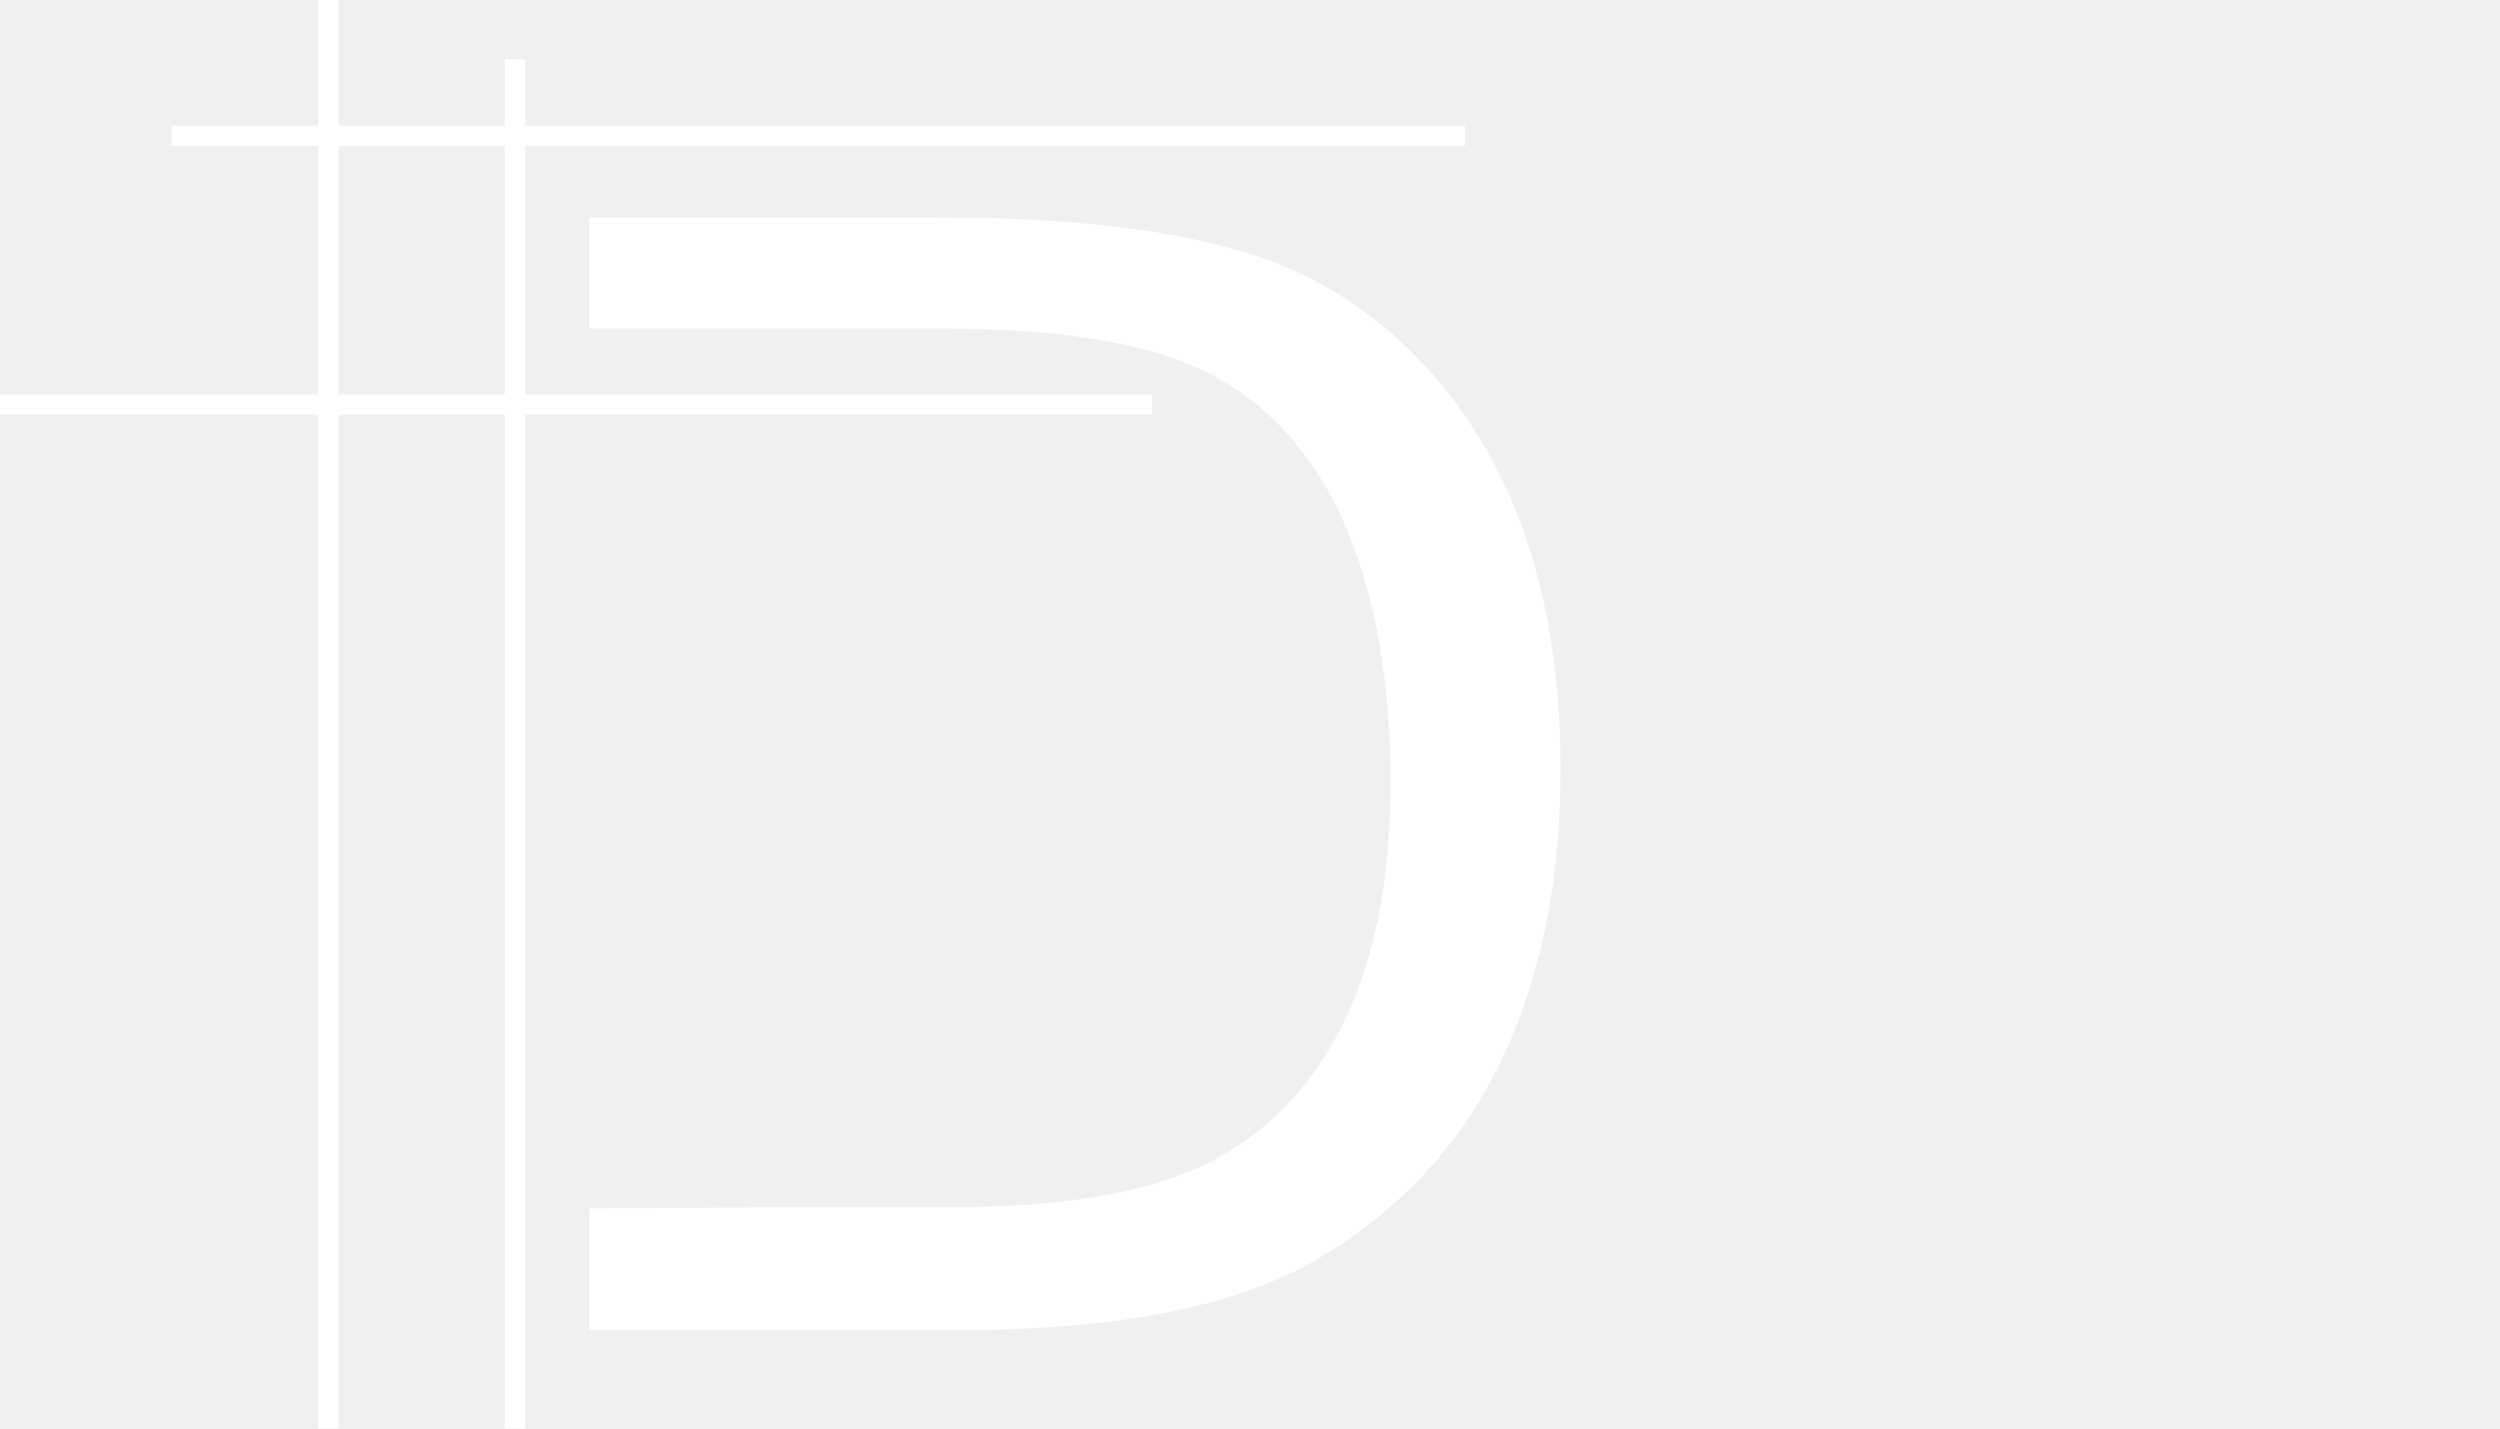
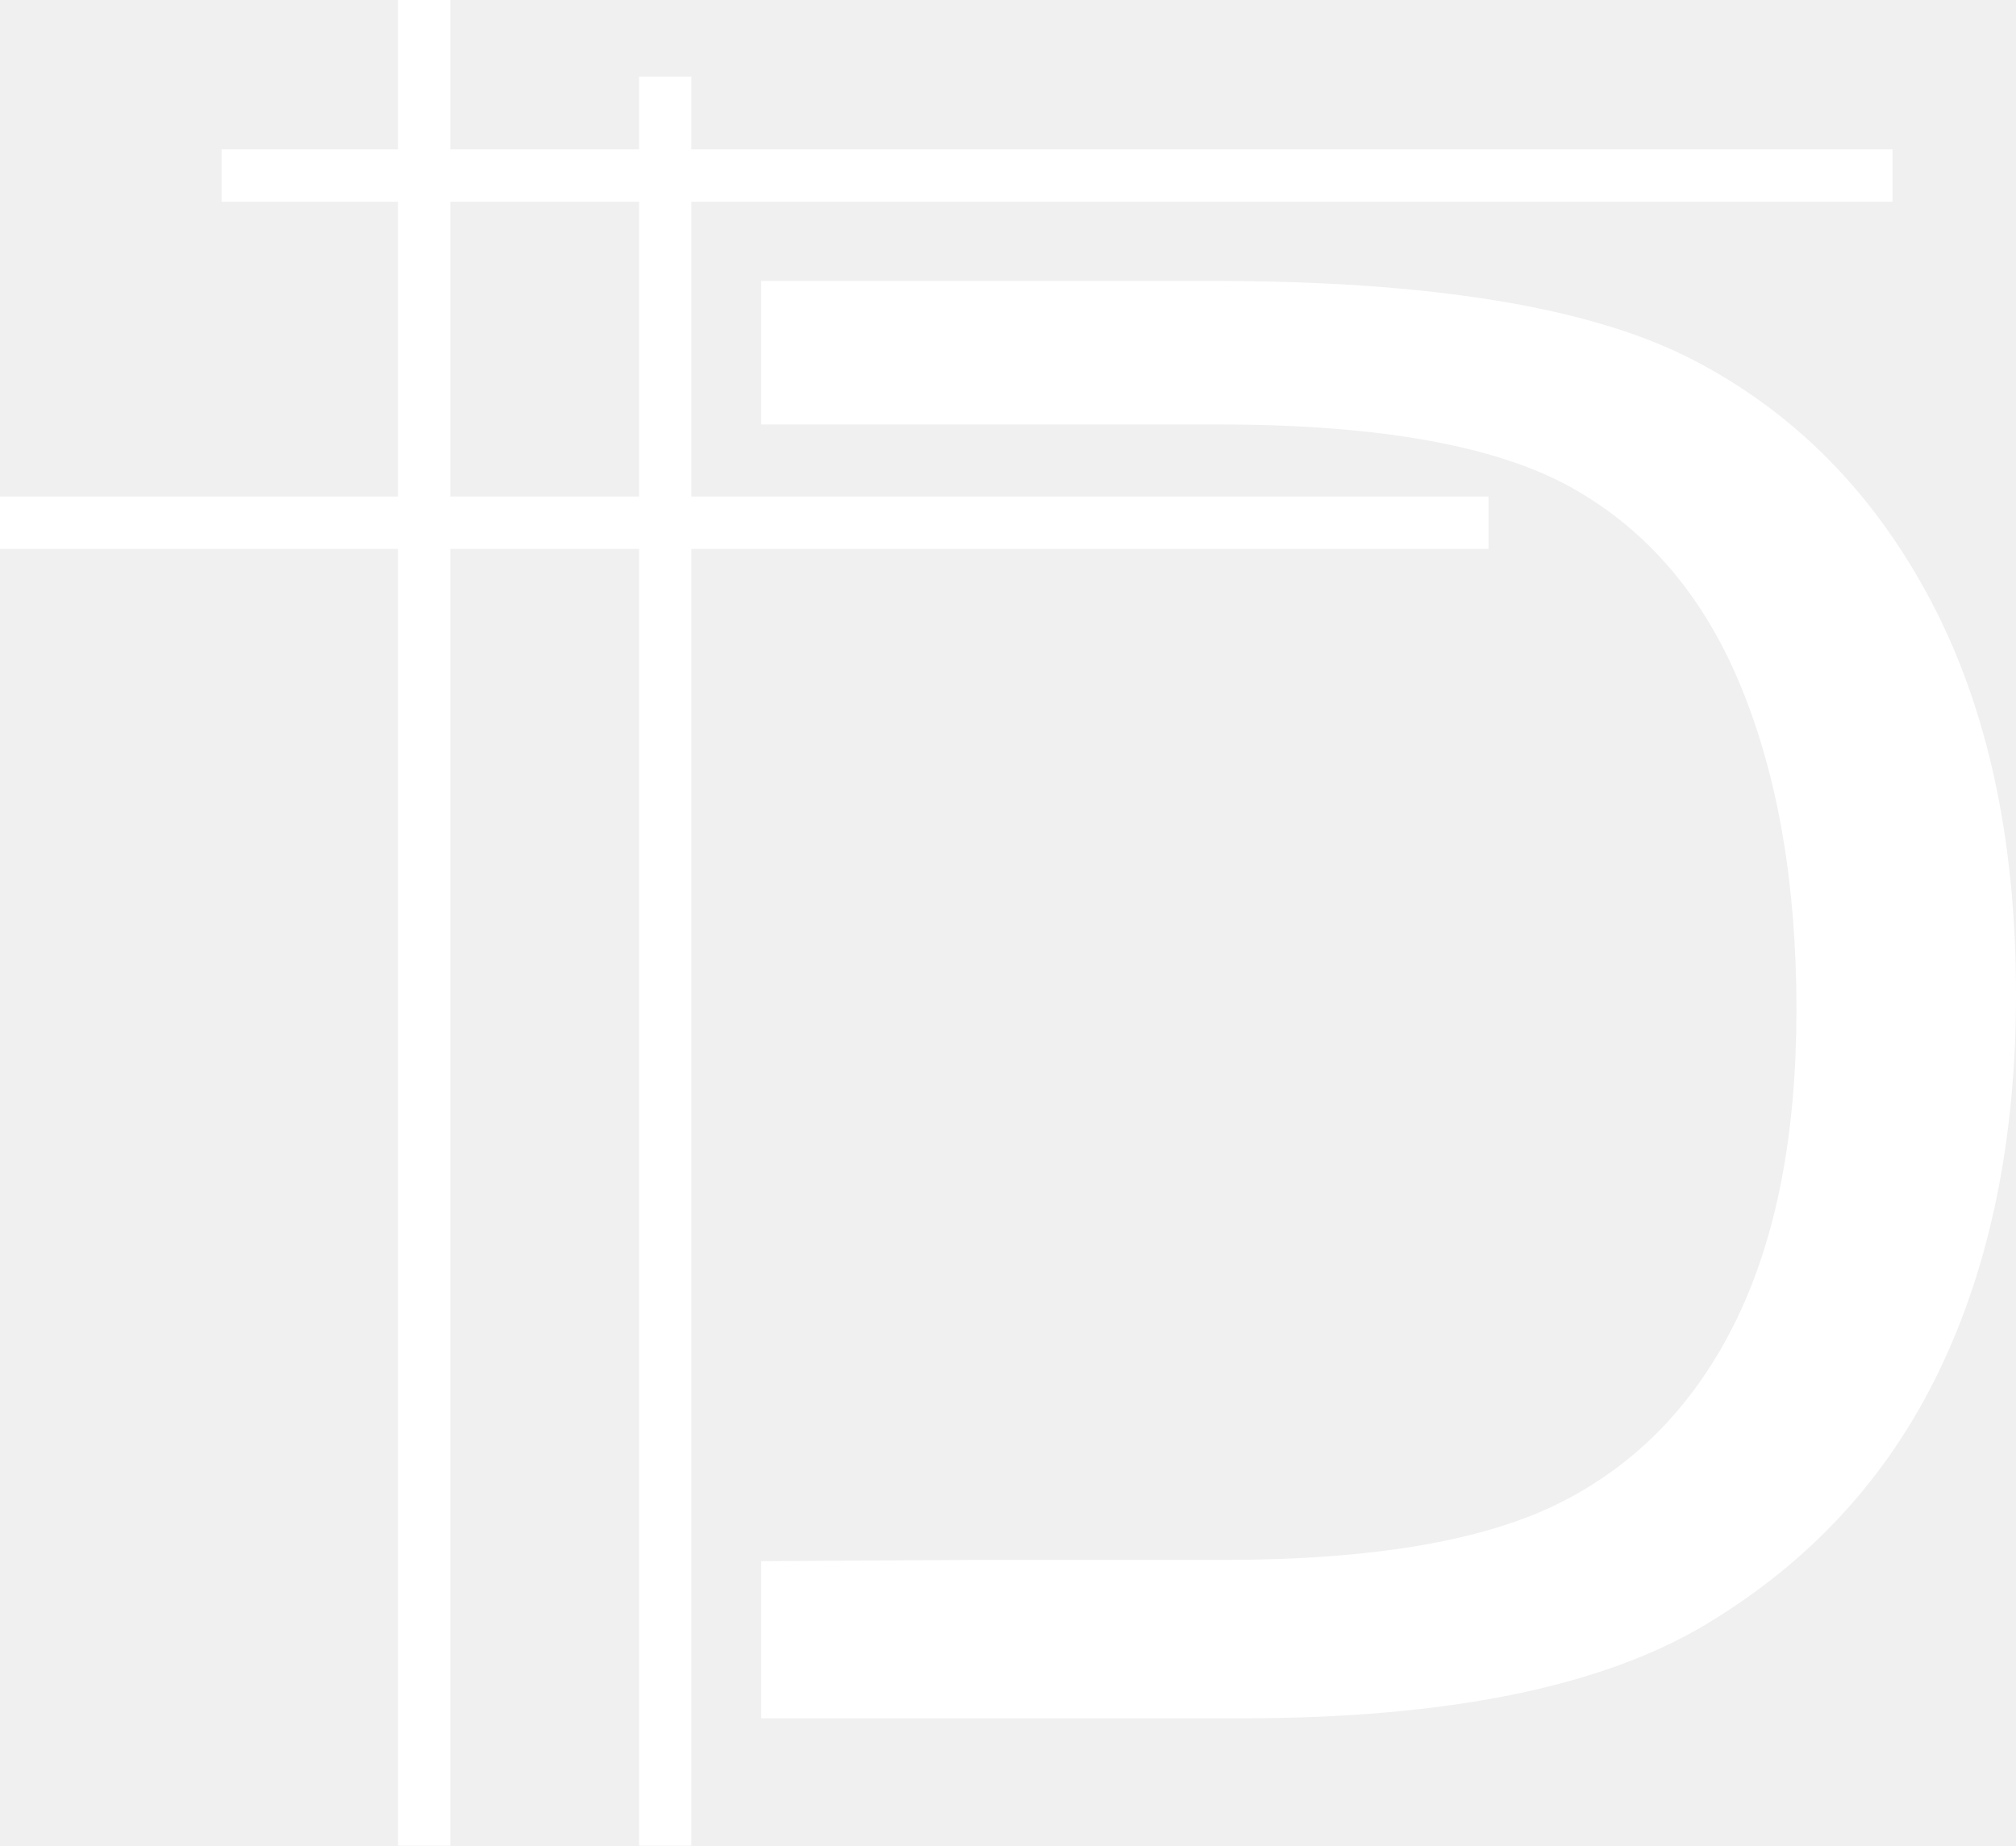
- <svg xmlns="http://www.w3.org/2000/svg" id="Layer_1" data-name="Layer 1" viewBox="0 0 1234.67 705.54">
+ <svg xmlns="http://www.w3.org/2000/svg" id="Layer_1" data-name="Layer 1" viewBox="0 0 770.71 705.54">
  <defs>
-     <style>.cls-1,.cls-2{fill:none;}.cls-2{stroke:#fff;stroke-miterlimit:10;stroke-width:10px;}.cls-3{fill:#fff;}</style>
+     <style>.cls-1,.cls-2{fill:#fff;}.cls-1{stroke:#fff;stroke-miterlimit:10;stroke-width:20px;}</style>
  </defs>
-   <path class="cls-1" d="M1476.34,586.05h-.19v0h73.5q65.77,0,99.29-17t51.26-53.36q17.74-36.33,17.75-91.33t-16.21-94.6q-16.21-39.6-49.41-58.39T1548.11,252.6h-72V586.05Z" transform="translate(-483.29 -191.94)" />
-   <line class="cls-2" x1="162.16" x2="162.16" y2="705.54" />
-   <line class="cls-2" x1="254.31" y1="705.54" x2="254.31" y2="29.3" />
-   <line class="cls-2" x1="84.71" y1="67.1" x2="723.51" y2="67.1" />
-   <line class="cls-2" y1="199.81" x2="569.05" y2="199.81" />
-   <path class="cls-3" d="M1221.28,421.28q-32.71-61.77-90.92-91.87T946.5,299.32H774.28V354.2H949q92.44,0,135.65,24.45t64.31,76q21.1,51.54,21.11,123.12T1147,696.65q-23.12,47.29-66.72,69.45T951,788.24H855.37v0l-81.09.49v60.07H957.74q117.62,0,177.44-35.75t89.32-96.83Q1254,655.12,1254,571.93,1254,483.07,1221.28,421.28Z" transform="translate(-483.29 -191.94)" />
+   <line class="cls-1" x1="162.16" x2="162.16" y2="705.54" />
+   <line class="cls-1" x1="254.31" y1="705.54" x2="254.31" y2="29.3" />
+   <line class="cls-1" x1="84.71" y1="67.1" x2="723.51" y2="67.1" />
+   <line class="cls-1" y1="199.81" x2="569.05" y2="199.81" />
+   <path class="cls-2" d="M1221.28,421.28q-32.71-61.77-90.92-91.87T946.5,299.32H774.28V354.2H949q92.44,0,135.65,24.45t64.31,76q21.1,51.54,21.11,123.12T1147,696.65q-23.12,47.29-66.72,69.45T951,788.24H855.37v0l-81.09.49v60.07H957.74q117.62,0,177.44-35.75t89.32-96.83Q1254,655.12,1254,571.93,1254,483.07,1221.28,421.28Z" transform="translate(-483.29 -191.94)" />
</svg>
